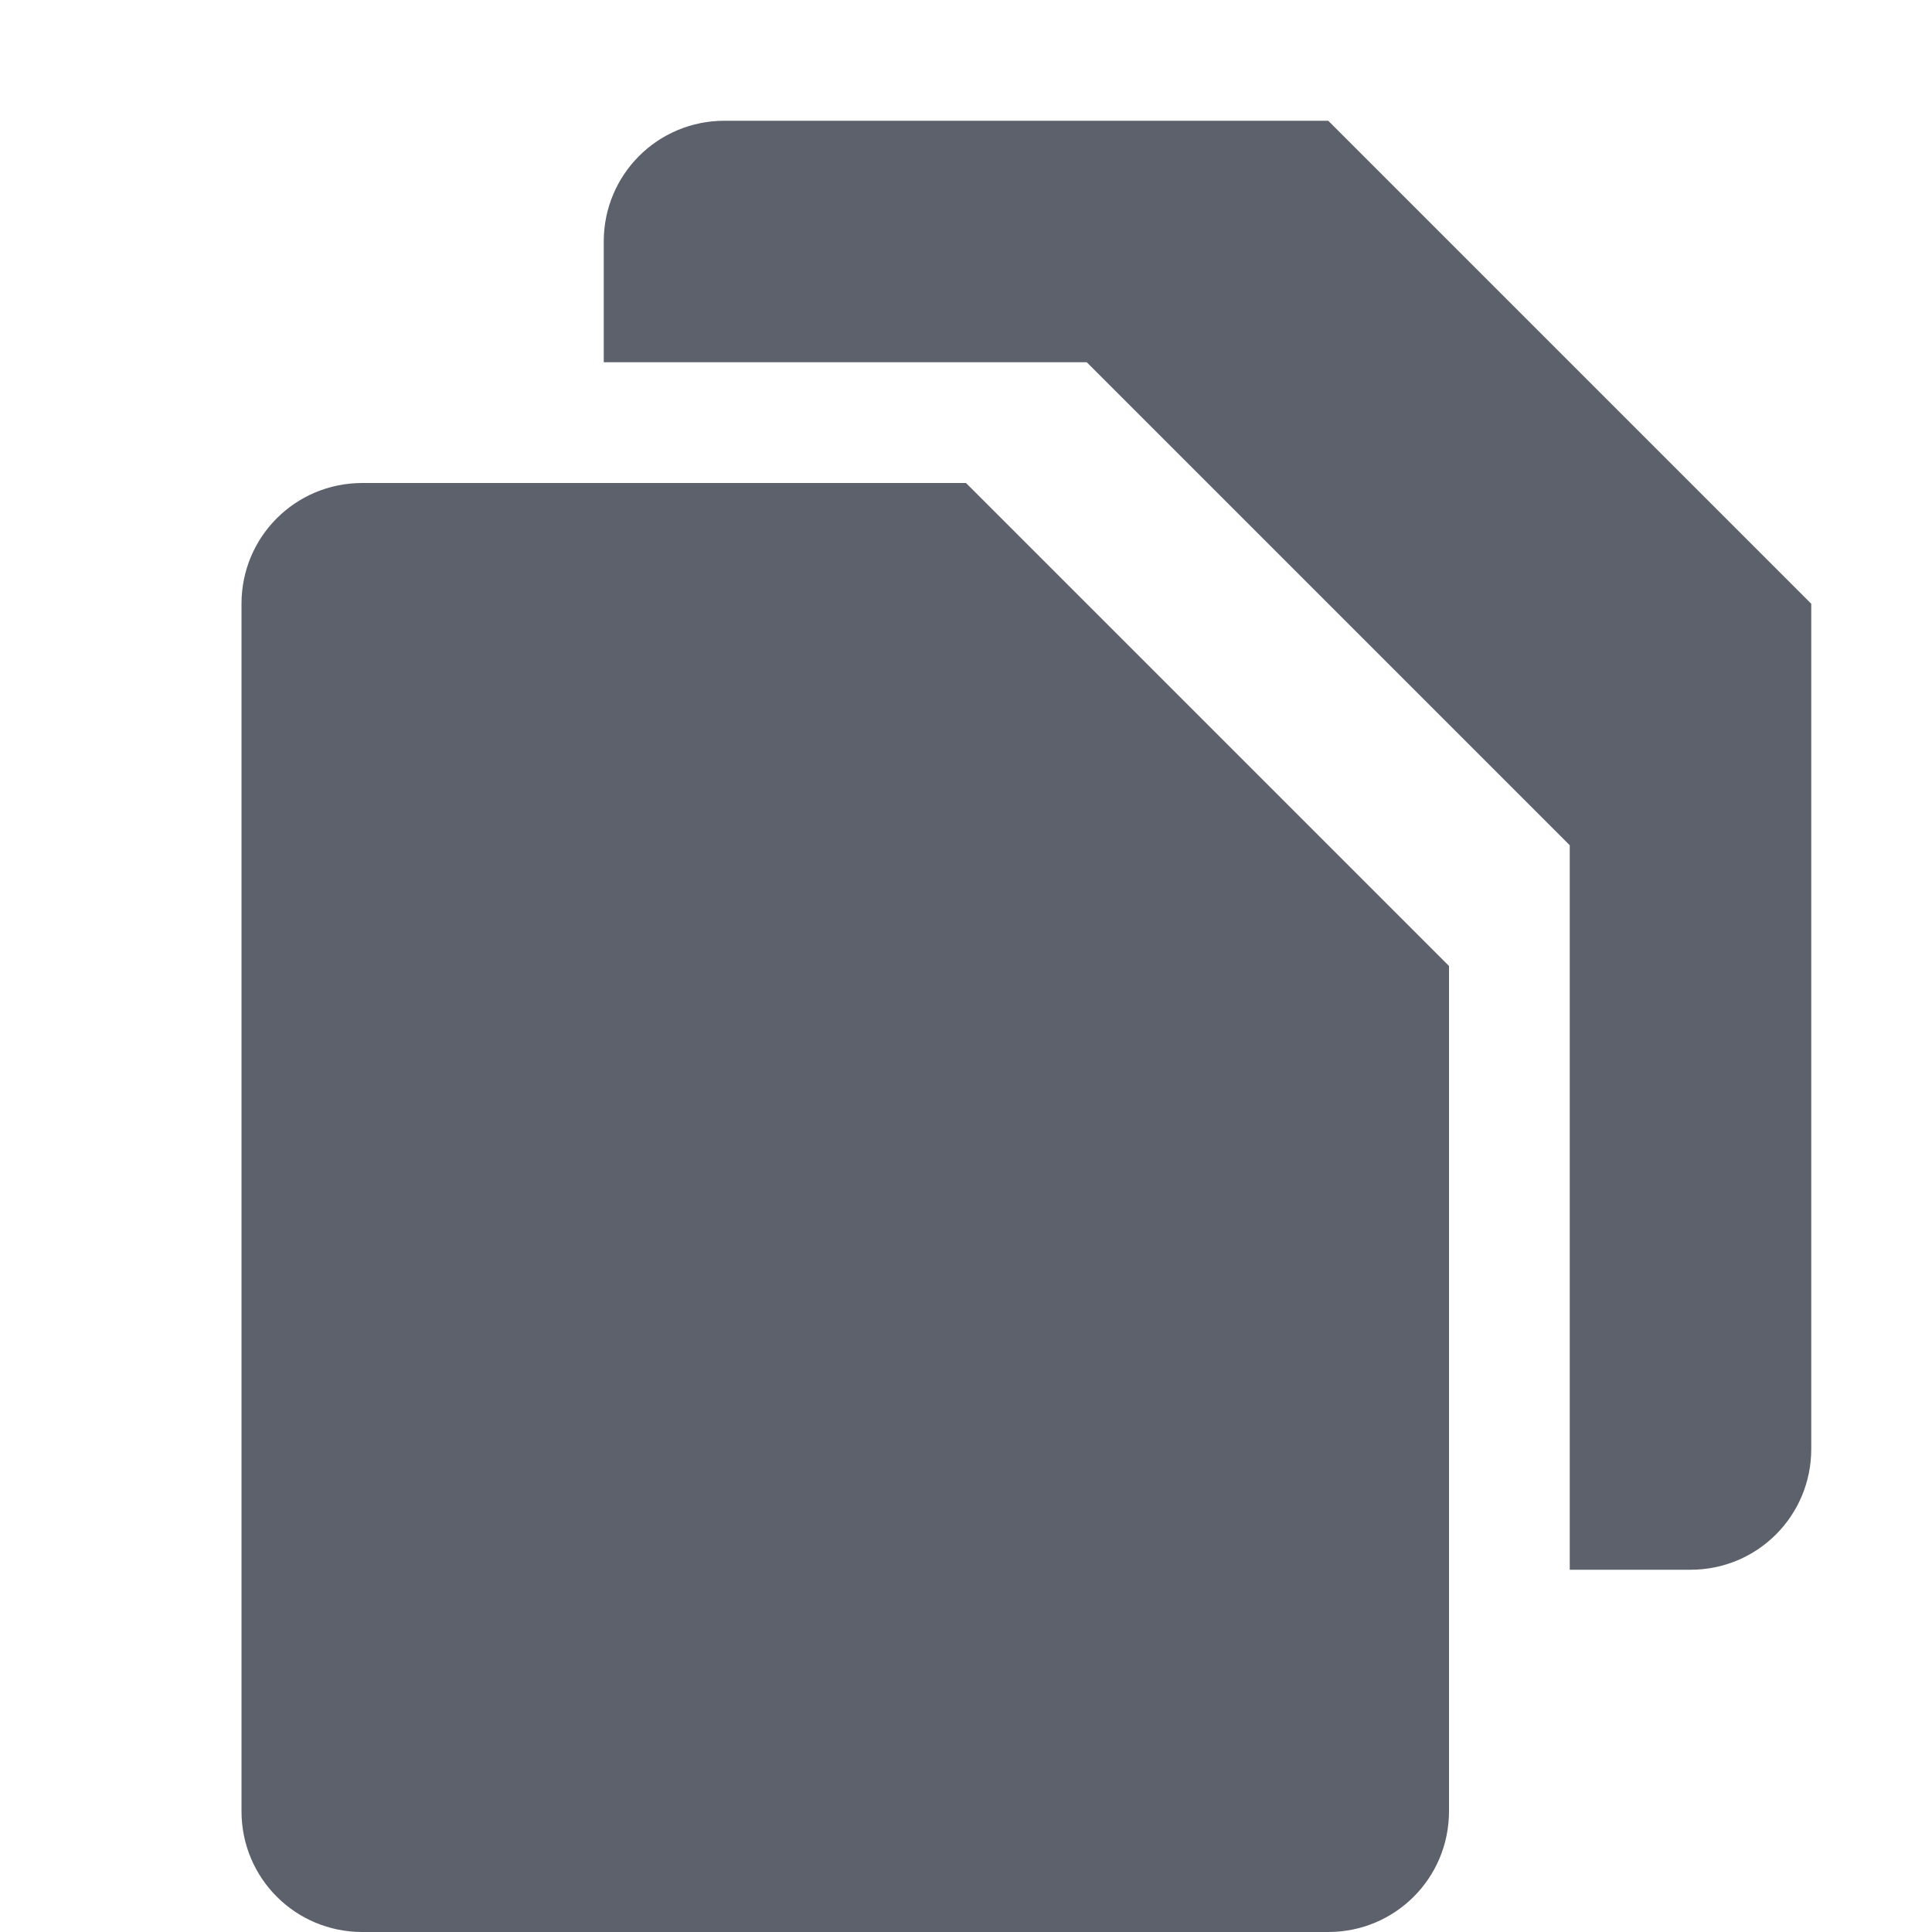
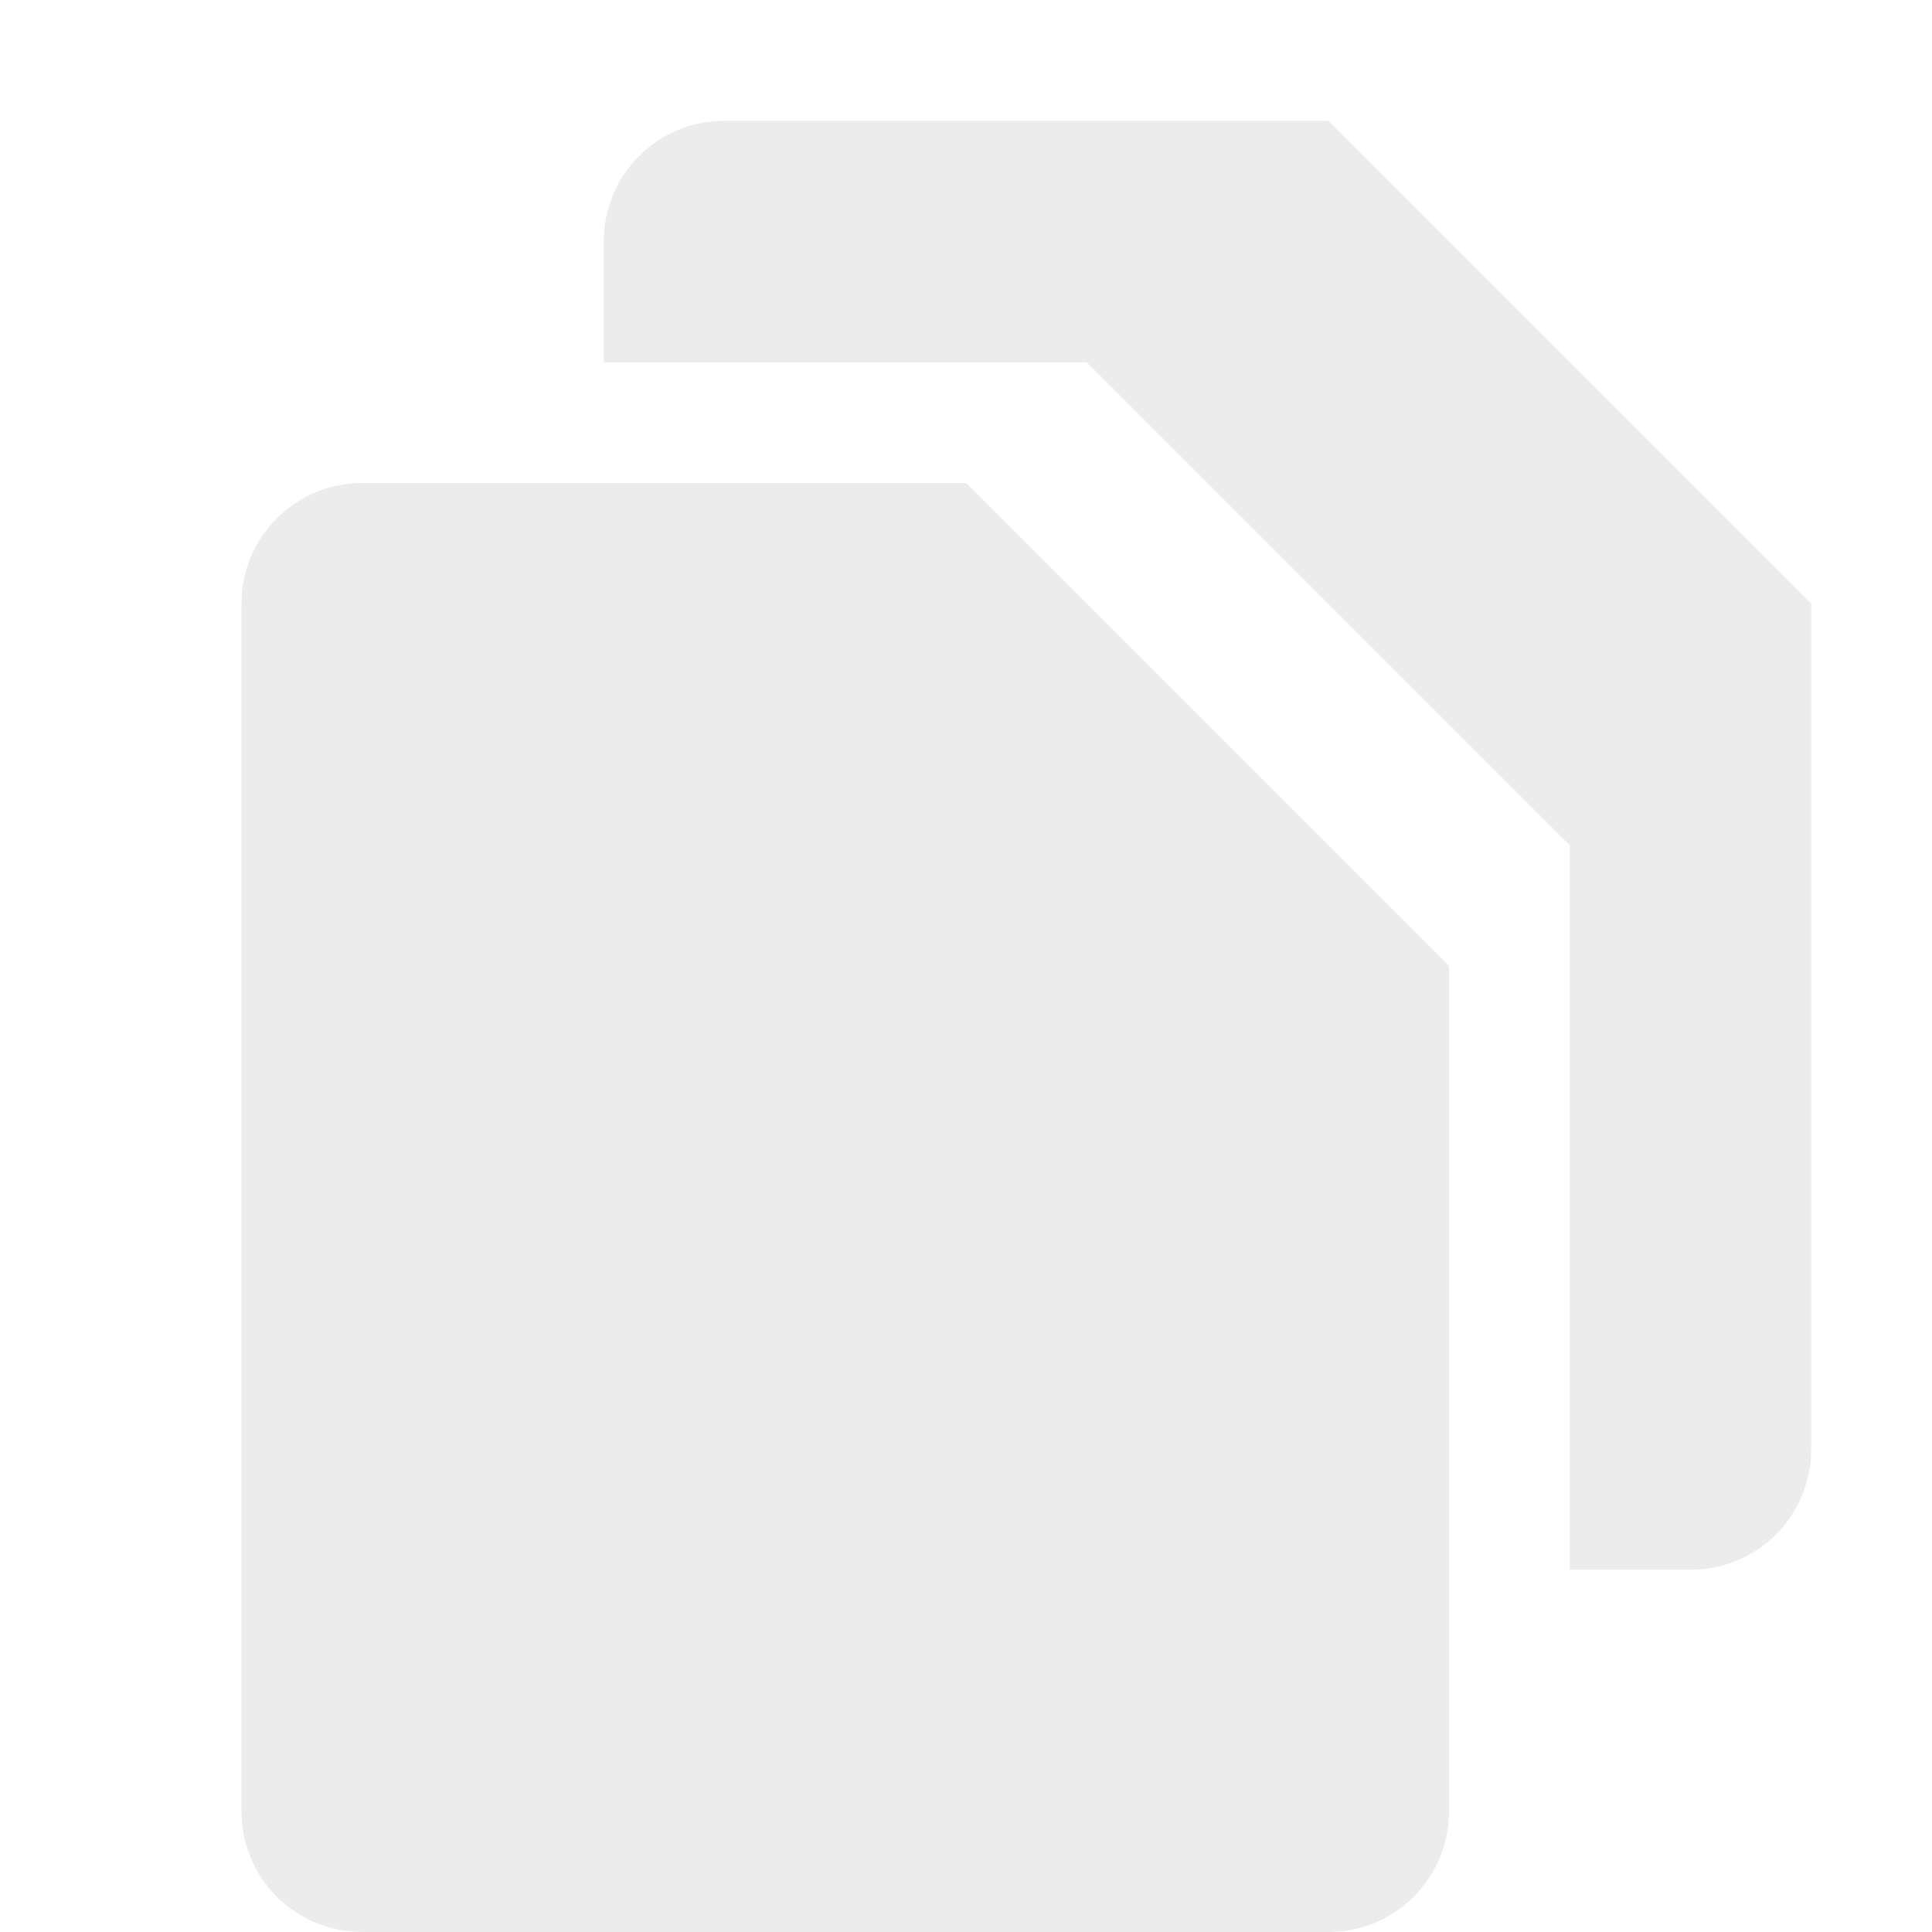
<svg xmlns="http://www.w3.org/2000/svg" width="16" height="16" version="1.1">
-   <path style="fill:#5c616c" d="M 6 1 C 5.446 1 5 1.446 5 2 L 5 3 L 9 3 L 13 7 L 13 13 L 14 13 C 14.554 13 15 12.554 15 12 L 15 5 L 11 1 L 6 1 z" />
-   <path style="fill:#5c616c" d="M 3 4 C 2.446 4 2 4.446 2 5 L 2 15 C 2 15.554 2.446 16 3 16 L 11 16 C 11.554 16 12 15.554 12 15 L 12 8 L 8 4 L 3 4 z" />
+   <path fill="#ececec" d="M 6 1 C 5.446 1 5 1.446 5 2 L 5 3 L 9 3 L 13 7 L 13 13 L 14 13 C 14.554 13 15 12.554 15 12 L 15 5 L 11 1 L 6 1 z" />
+   <path fill="#ececec" d="M 3 4 C 2.446 4 2 4.446 2 5 L 2 15 C 2 15.554 2.446 16 3 16 L 11 16 C 11.554 16 12 15.554 12 15 L 12 8 L 8 4 L 3 4 z" />
</svg>
